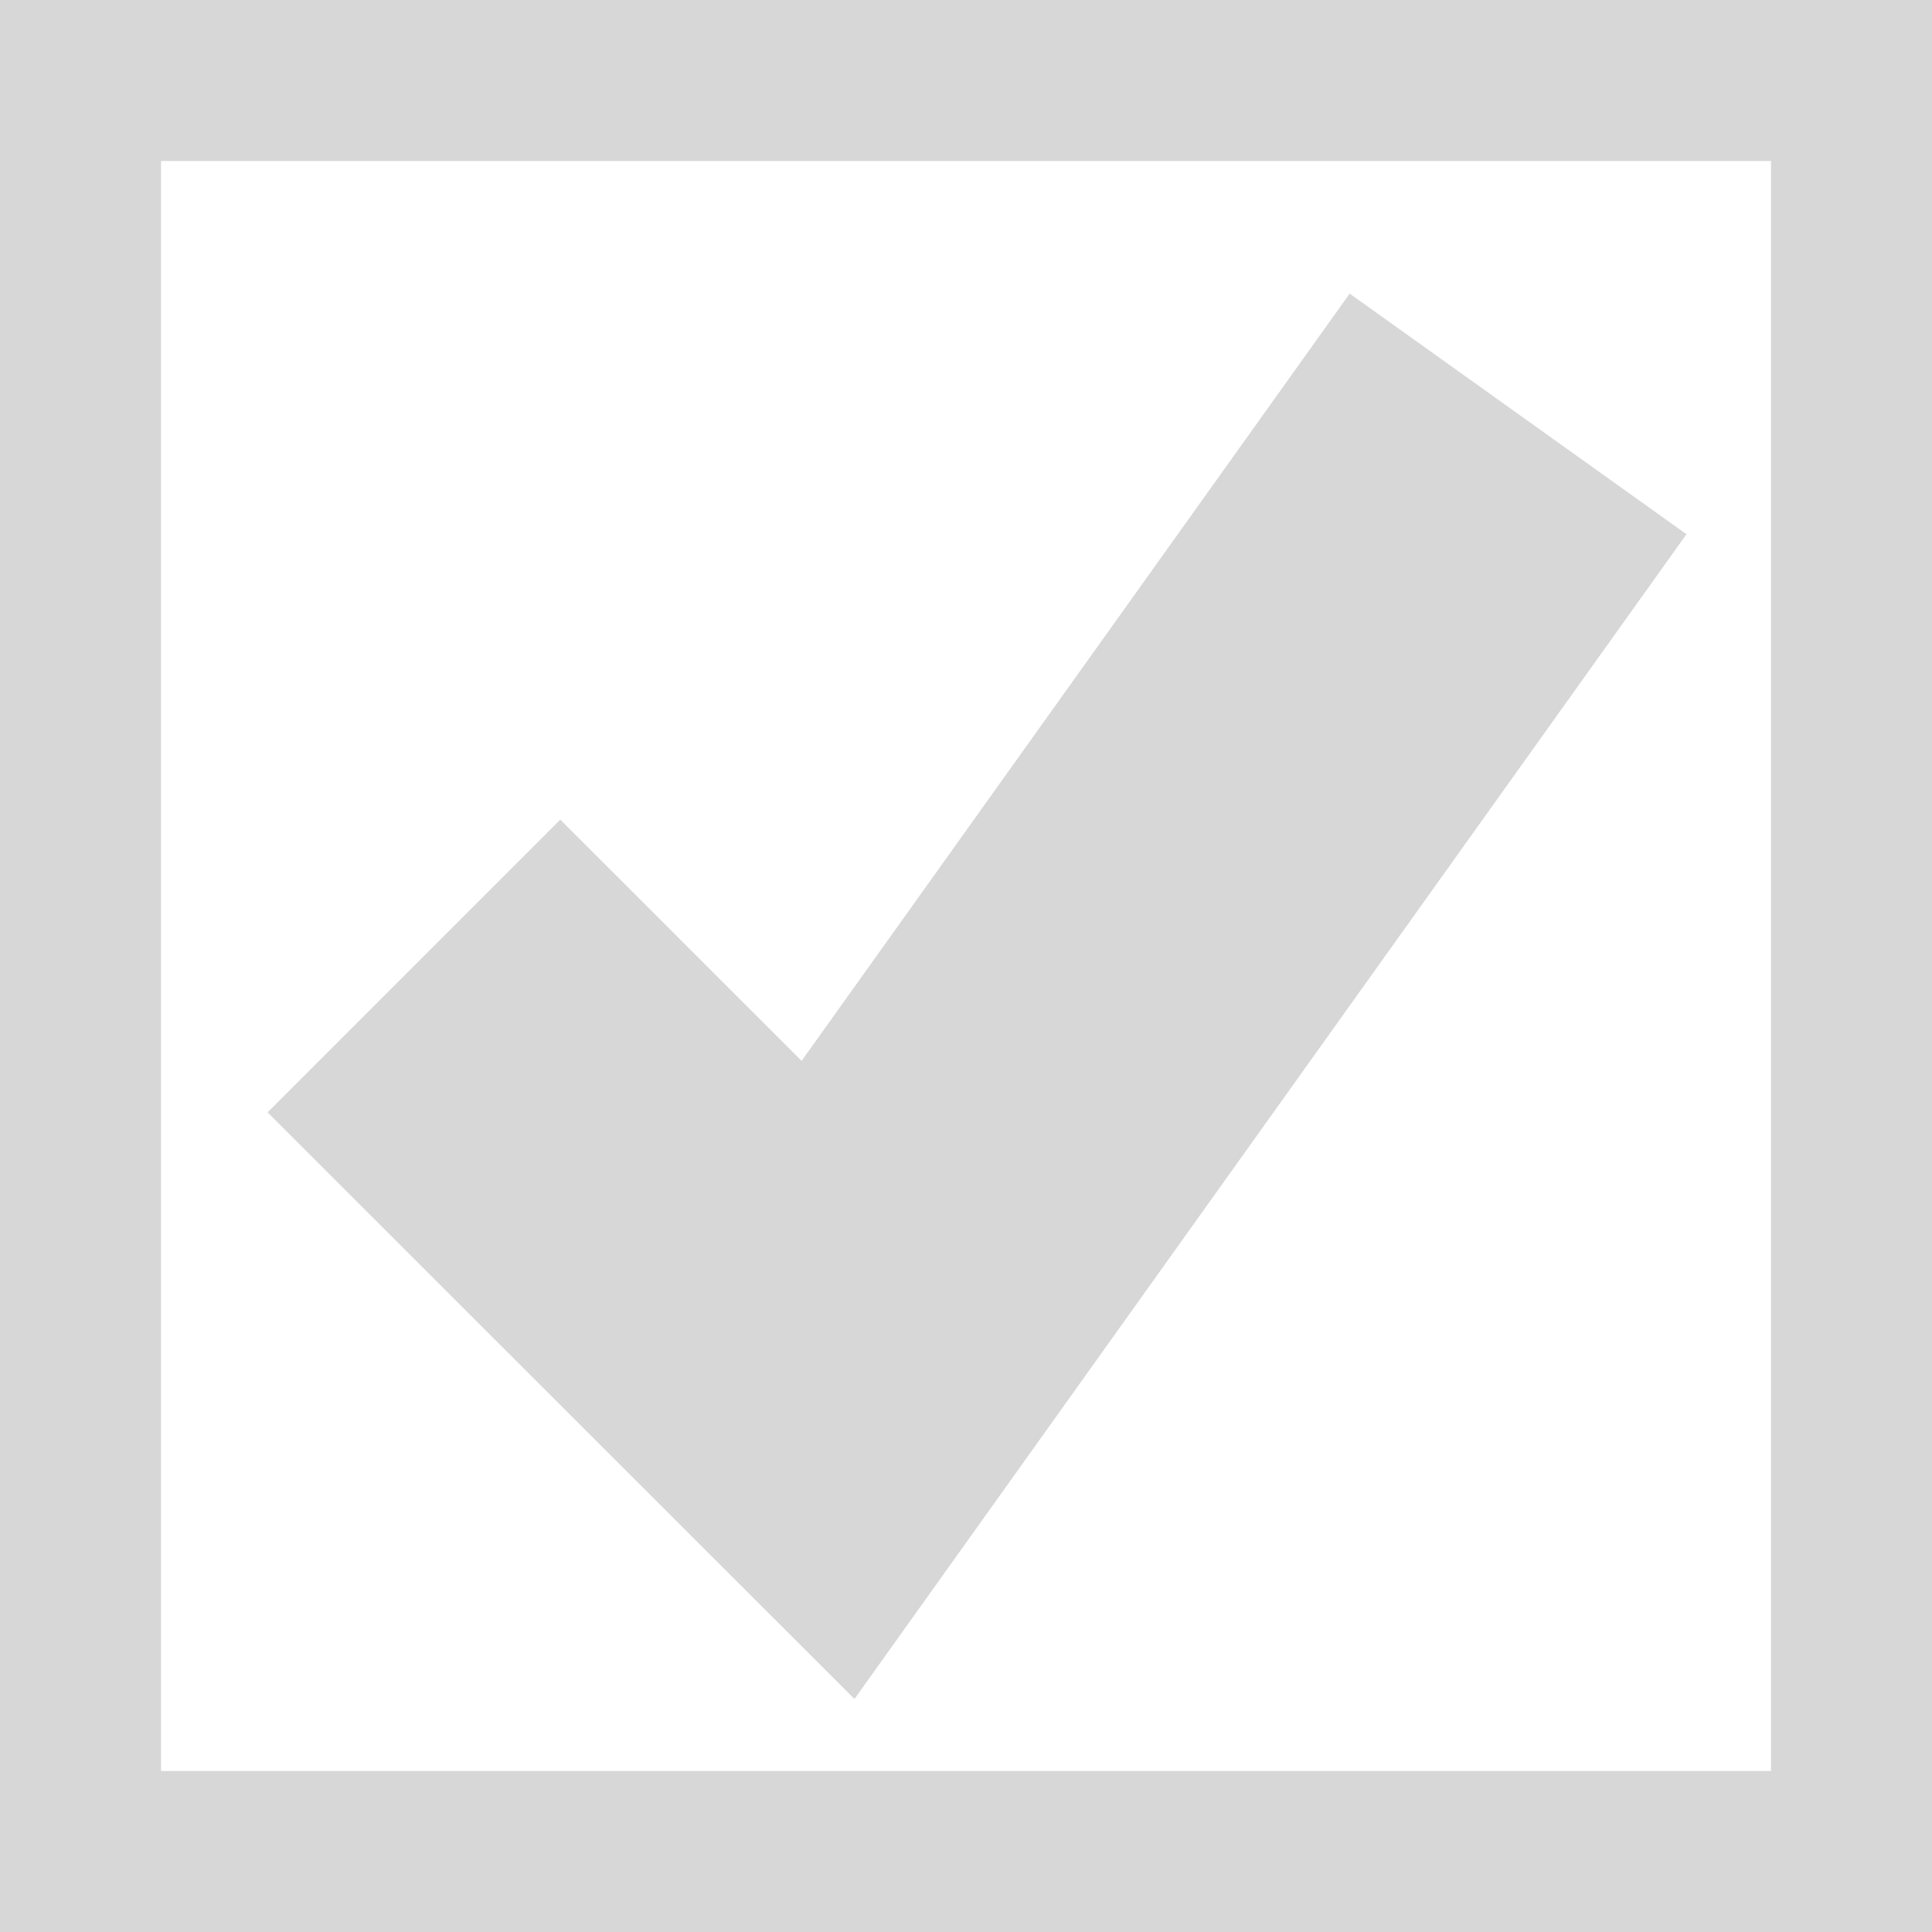
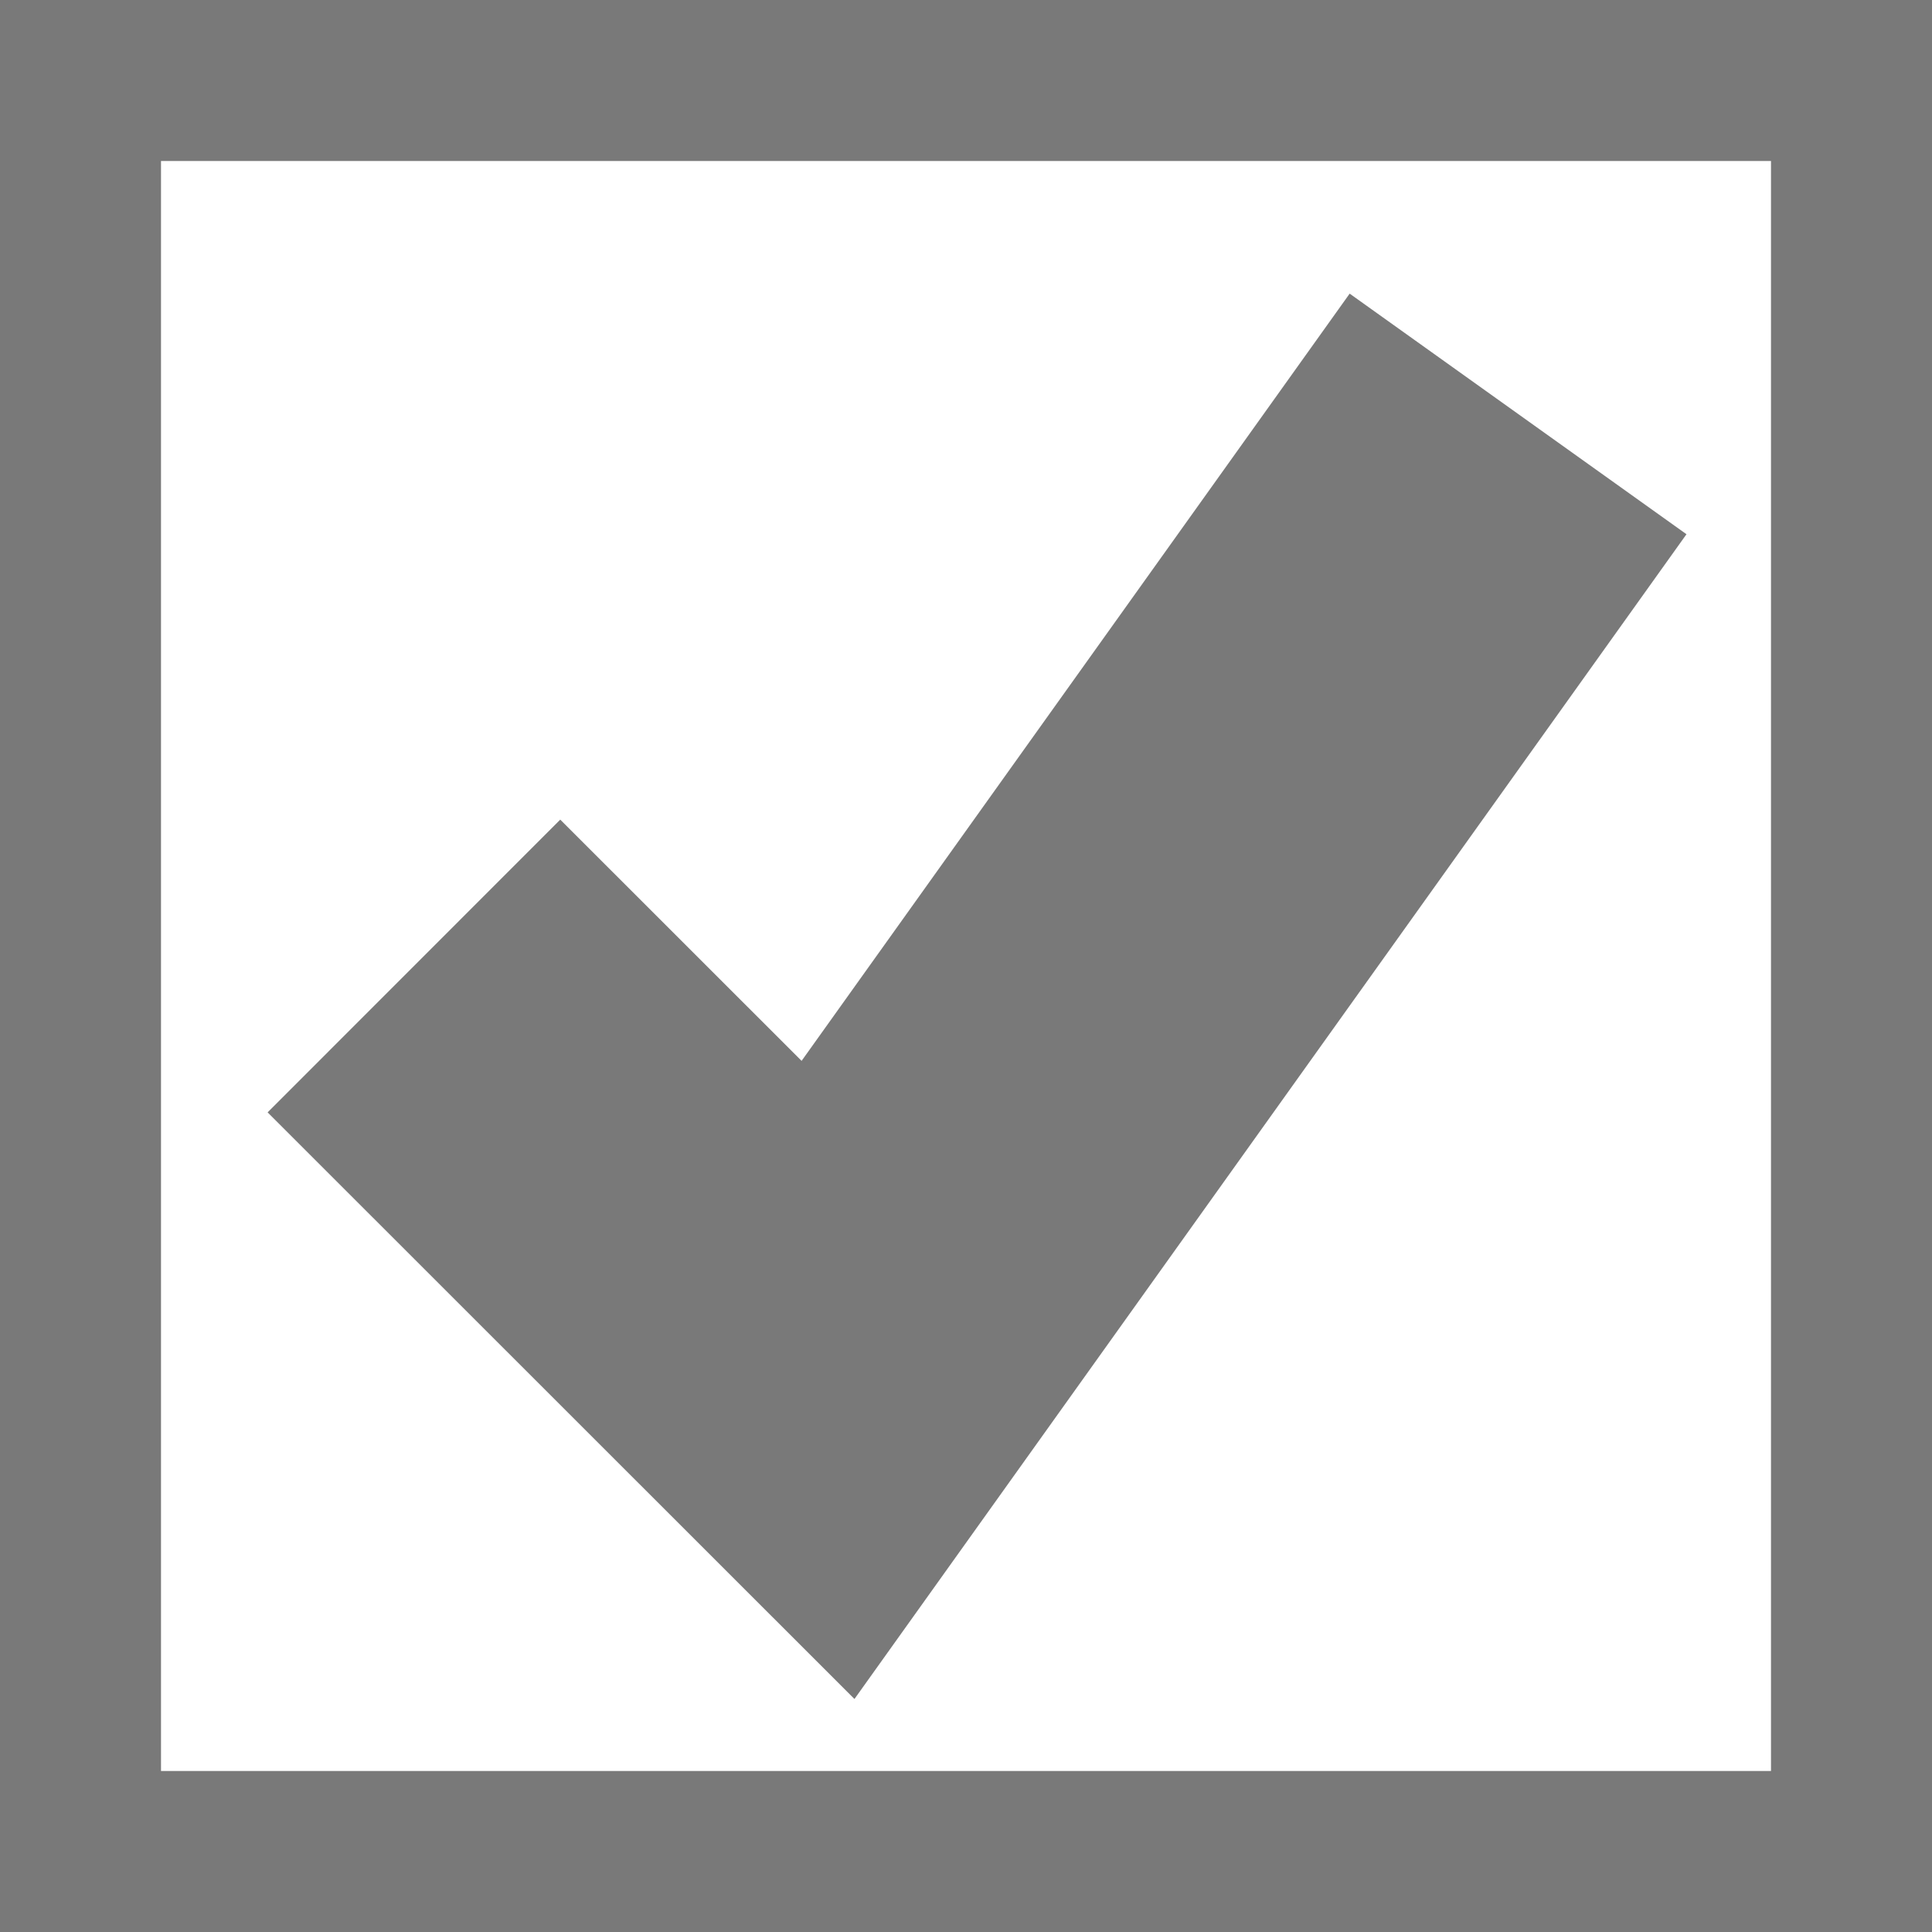
- <svg xmlns="http://www.w3.org/2000/svg" version="1.1" width="12px" height="12px" viewBox="286 982  12 12">
-   <path d="M 286.5 982.5  L 297.5 982.5  L 297.5 993.5  L 286.5 993.5  L 286.5 982.5  Z " fill-rule="nonzero" fill="#ffffff" stroke="none" />
-   <path d="M 286.5 982.5  L 297.5 982.5  L 297.5 993.5  L 286.5 993.5  L 286.5 982.5  Z " stroke-width="1" stroke="#d7d7d7" fill="none" />
-   <path d="M 288.571 988  L 291.143 990.571  L 295.429 984.571  " stroke-width="2.571" stroke="#d7d7d7" fill="none" />
+ <svg xmlns="http://www.w3.org/2000/svg" version="1.1" width="12px" height="12px" viewBox="542 1021  12 12">
+   <path d="M 542.5 1021.5  L 553.5 1021.5  L 553.5 1032.5  L 542.5 1032.5  L 542.5 1021.5  Z " fill-rule="nonzero" fill="#ffffff" stroke="none" />
+   <path d="M 542.5 1021.5  L 553.5 1021.5  L 553.5 1032.5  L 542.5 1032.5  L 542.5 1021.5  Z " stroke-width="1" stroke="#797979" fill="none" />
+   <path d="M 544.571 1027  L 547.143 1029.571  L 551.429 1023.571  " stroke-width="2.571" stroke="#797979" fill="none" />
</svg>
